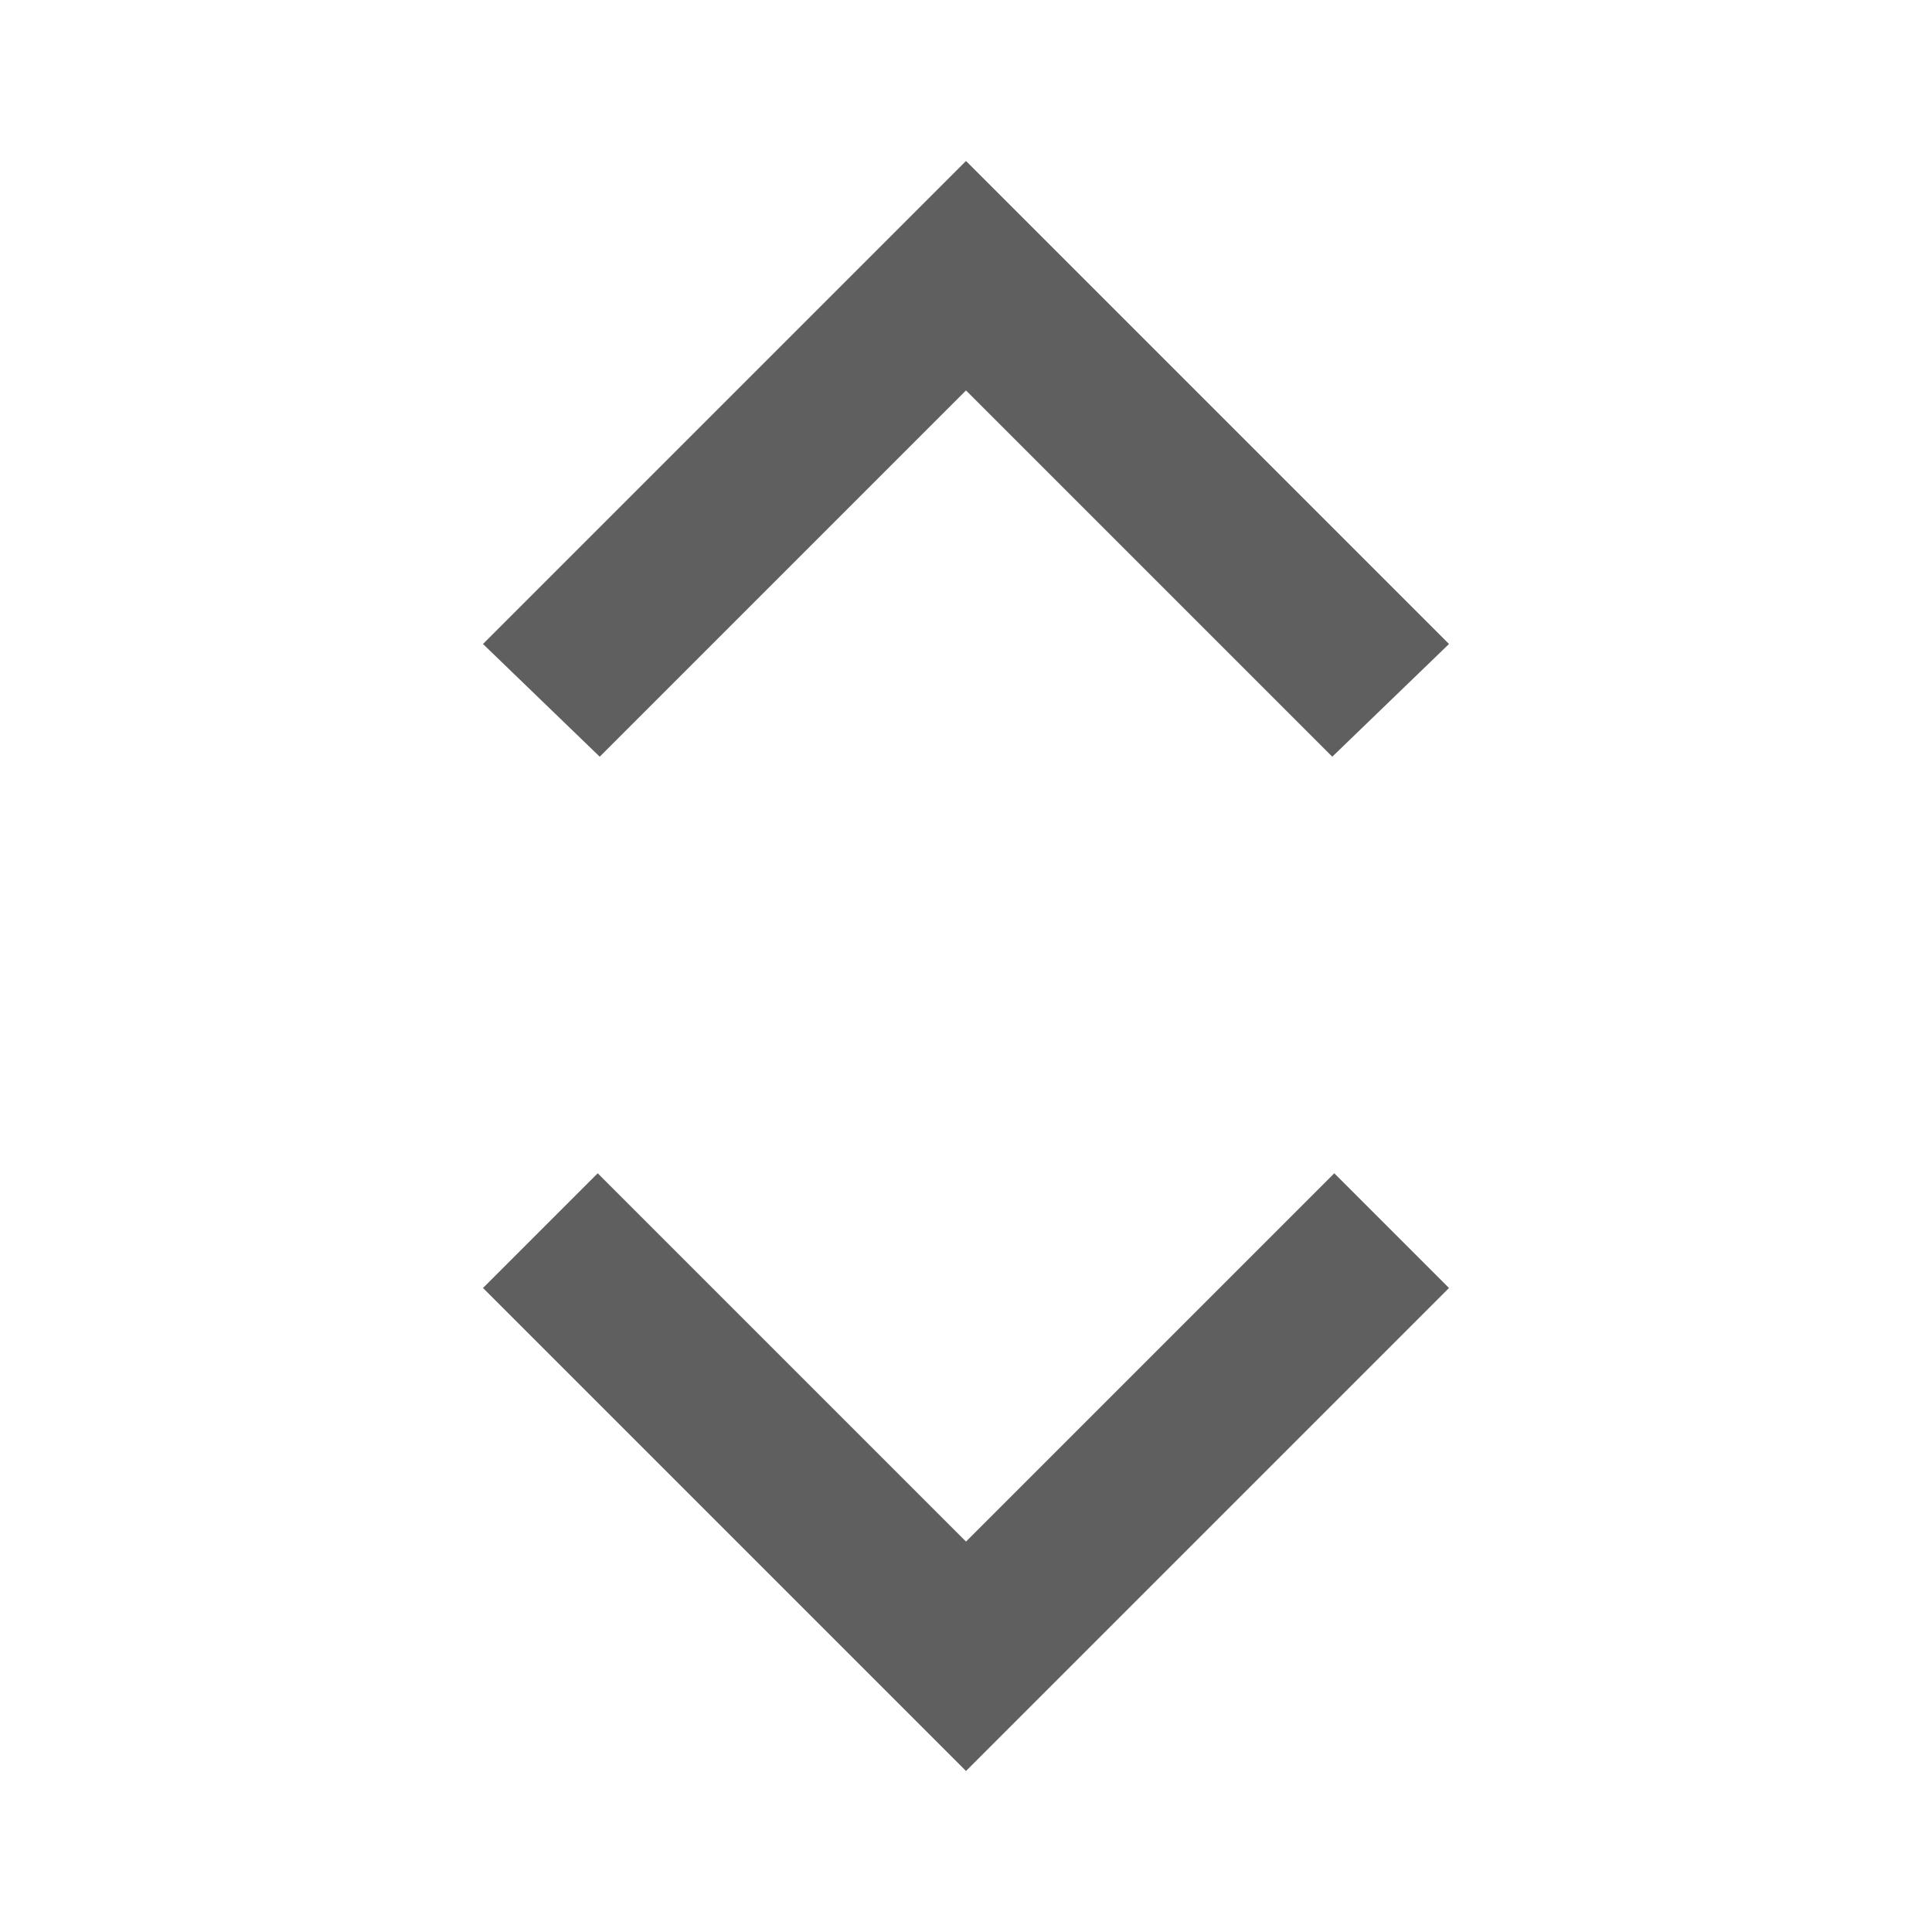
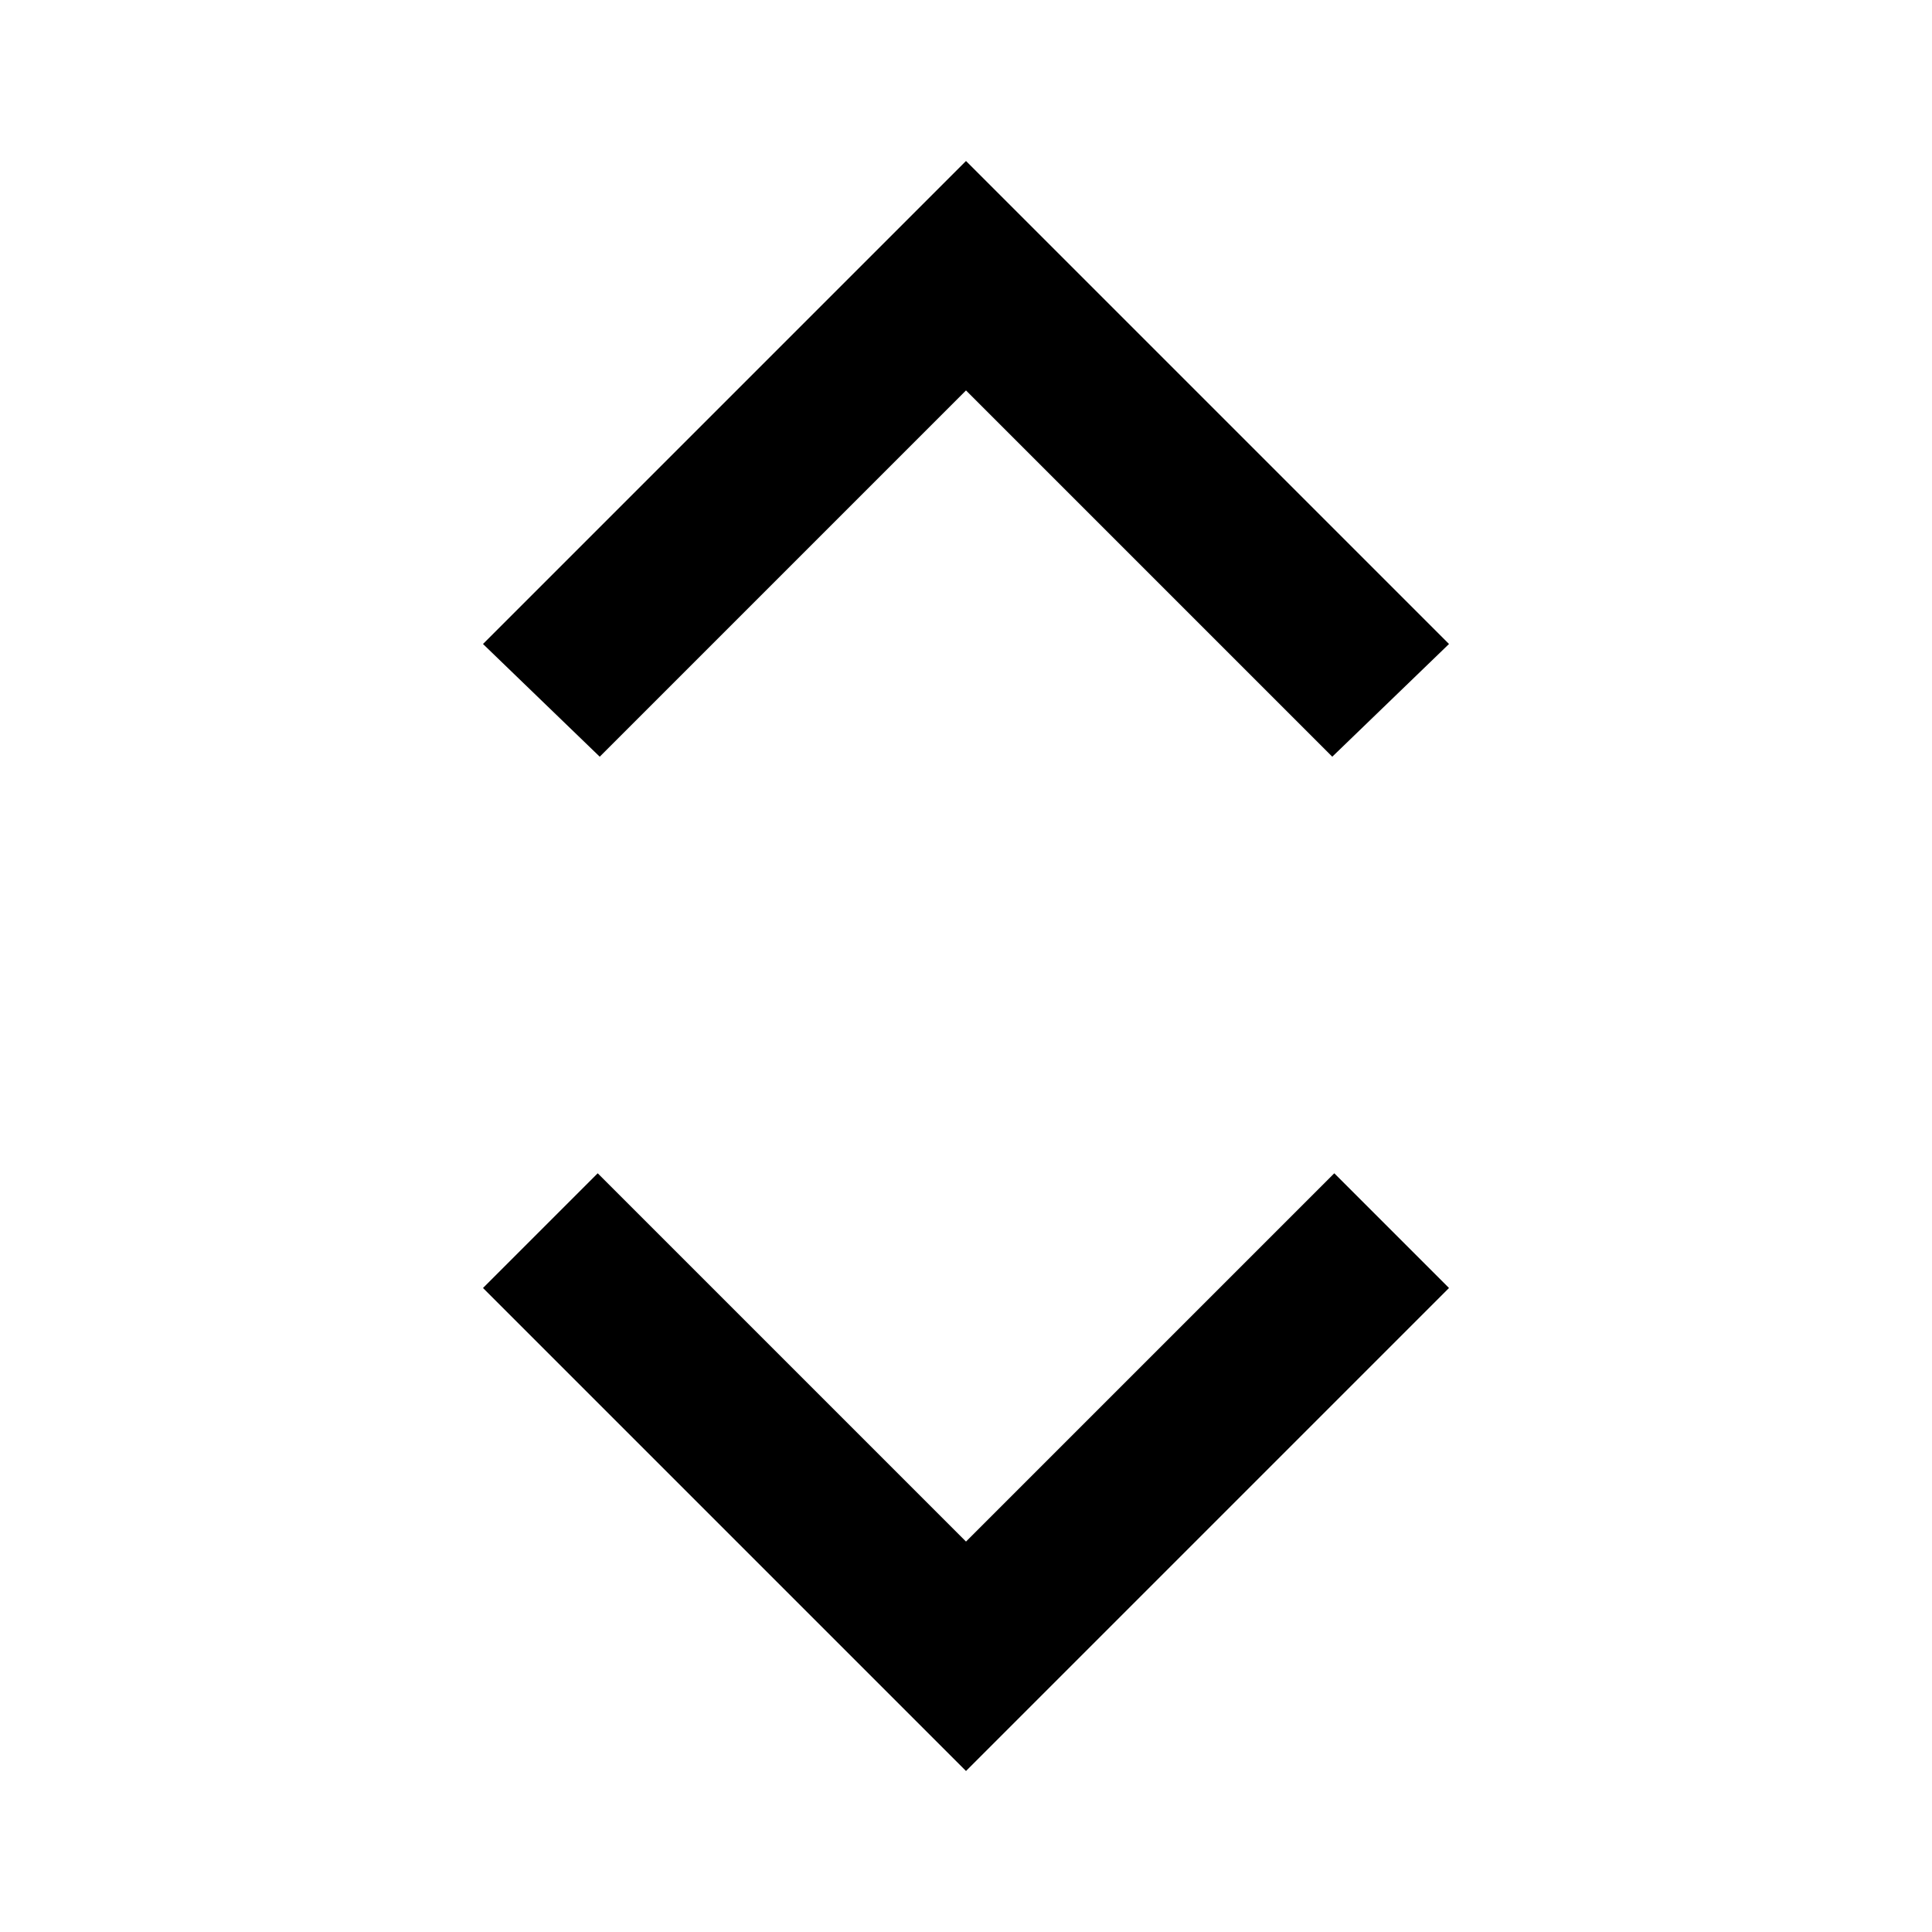
<svg xmlns="http://www.w3.org/2000/svg" width="24" height="24" viewBox="0 0 24 24" fill="none">
-   <path d="M12 22L6 16L7.425 14.575L12 19.15L16.575 14.575L18 16L12 22ZM7.45 9.4L6 8L12 2L18 8L16.55 9.4L12 4.85L7.45 9.4Z" fill="#5F5F5F" />
+   <path d="M12 22L6 16L7.425 14.575L12 19.15L16.575 14.575L18 16L12 22ZM7.45 9.4L6 8L12 2L18 8L16.55 9.4L12 4.85L7.45 9.4Z" fill="currentColor" />
</svg>
